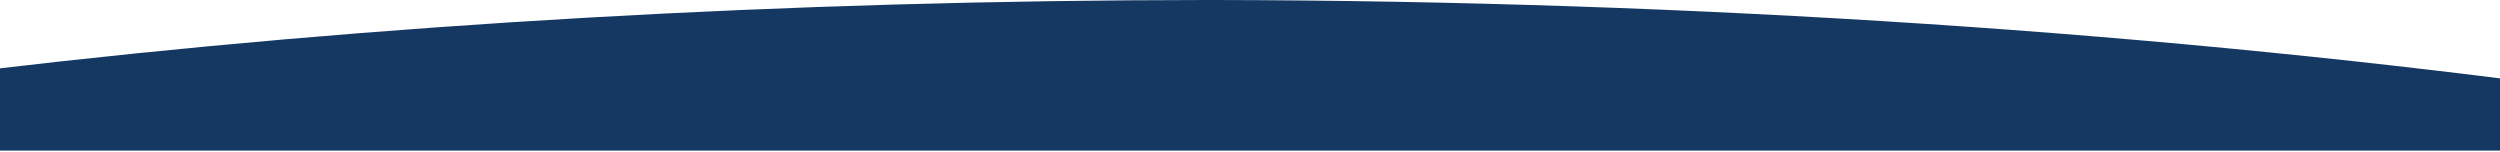
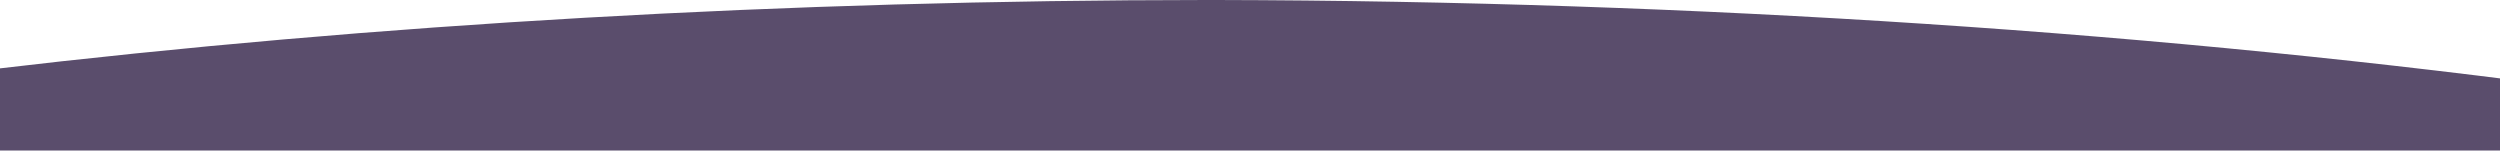
- <svg xmlns="http://www.w3.org/2000/svg" width="1440" height="87" viewBox="0 0 1440 87" fill="none">
-   <mask id="mask0" mask-type="alpha" maskUnits="userSpaceOnUse" x="0" y="0" width="1440" height="87">
-     <rect width="1440" height="86.738" fill="#C4C4C4" />
+ <svg xmlns="http://www.w3.org/2000/svg" version="1.1" id="Layer_1" x="0px" y="0px" viewBox="0 0 1440 87" style="enable-background:new 0 0 1440 87;" xml:space="preserve">
+   <style type="text/css">
+ 	.st0{fill:#C4C4C4;filter:url(#Adobe_OpacityMaskFilter);}
+ 	.st1{mask:url(#mask0_1_);}
+ 	.st2{fill:#281840;}
+ </style>
+   <defs>
+     <filter id="Adobe_OpacityMaskFilter" filterUnits="userSpaceOnUse" x="-1150" y="0" width="3879" height="1038.2">
+       <feColorMatrix type="matrix" values="1 0 0 0 0  0 1 0 0 0  0 0 1 0 0  0 0 0 1 0" />
+     </filter>
+   </defs>
+   <mask maskUnits="userSpaceOnUse" x="-1150" y="0" width="3879" height="1038.2" id="mask0_1_">
+     <rect class="st0" width="1440" height="86.7" />
  </mask>
-   <g mask="url(#mask0)">
-     <path d="M2163.71 176.356C2338.33 223.341 2476.55 280.557 2569.21 344.216C2670.26 410.593 2724.55 482.165 2728.87 554.721L2728.87 561.134C2733.96 677.804 2591.9 790.988 2329.44 879.378C2225.93 917.233 2101.17 949.753 1960.41 975.572C1891.06 988.135 1816.9 998.305 1739.43 1005.87C1478.86 1029.13 1207.02 1039.96 934.503 1037.94C592.567 1040.03 251.821 1025.56 -73.722 995.132C-135.044 989.039 -174.268 984.871 -190.289 982.626C-351.497 961.776 -494.441 930.65 -608.495 891.562C-784.53 835.157 -923.965 769.979 -1020.07 699.173C-1112.21 620.56 -1155.97 537.854 -1149.35 454.839L-1149.35 453.076C-1151.52 389.861 -1096.26 327.596 -989.135 272.551C-890.999 220.685 -759.761 174.71 -602.418 137.077C-420.418 96.774 -219.744 64.121 -6.322 40.081C216.292 13.745 454.339 0.135 694.739 -8.89204e-05L700.816 -8.86547e-05C976.178 0.569 1247.82 18.513 1496.9 52.586C1739.66 83.711 1964.54 125.453 2163.71 176.356Z" fill="#153863" />
+   <g class="st1">
+     <path class="st2" d="M2163.7,176.4c174.6,47,312.8,104.2,405.5,167.9c101.1,66.4,155.3,137.9,159.7,210.5v6.4   c5.1,116.7-137,229.9-399.4,318.2c-103.5,37.9-228.3,70.4-369,96.2c-69.3,12.6-143.5,22.7-221,30.3   c-260.6,23.3-532.4,34.1-804.9,32.1c-341.9,2.1-682.7-12.4-1008.2-42.8c-61.3-6.1-100.5-10.3-116.6-12.5   c-161.2-20.8-304.2-52-418.2-91.1c-176-56.4-315.5-121.6-411.6-192.4c-92.1-78.6-135.9-161.3-129.3-244.3v-1.8   c-2.2-63.2,53.1-125.5,160.2-180.5c98.1-51.9,229.4-97.8,386.7-135.5c182-40.3,382.7-73,596.1-97C216.3,13.7,454.3,0.1,694.7,0   l6.1,0c275.4,0.6,547,18.5,796.1,52.6C1739.7,83.7,1964.5,125.5,2163.7,176.4z" />
  </g>
</svg>
